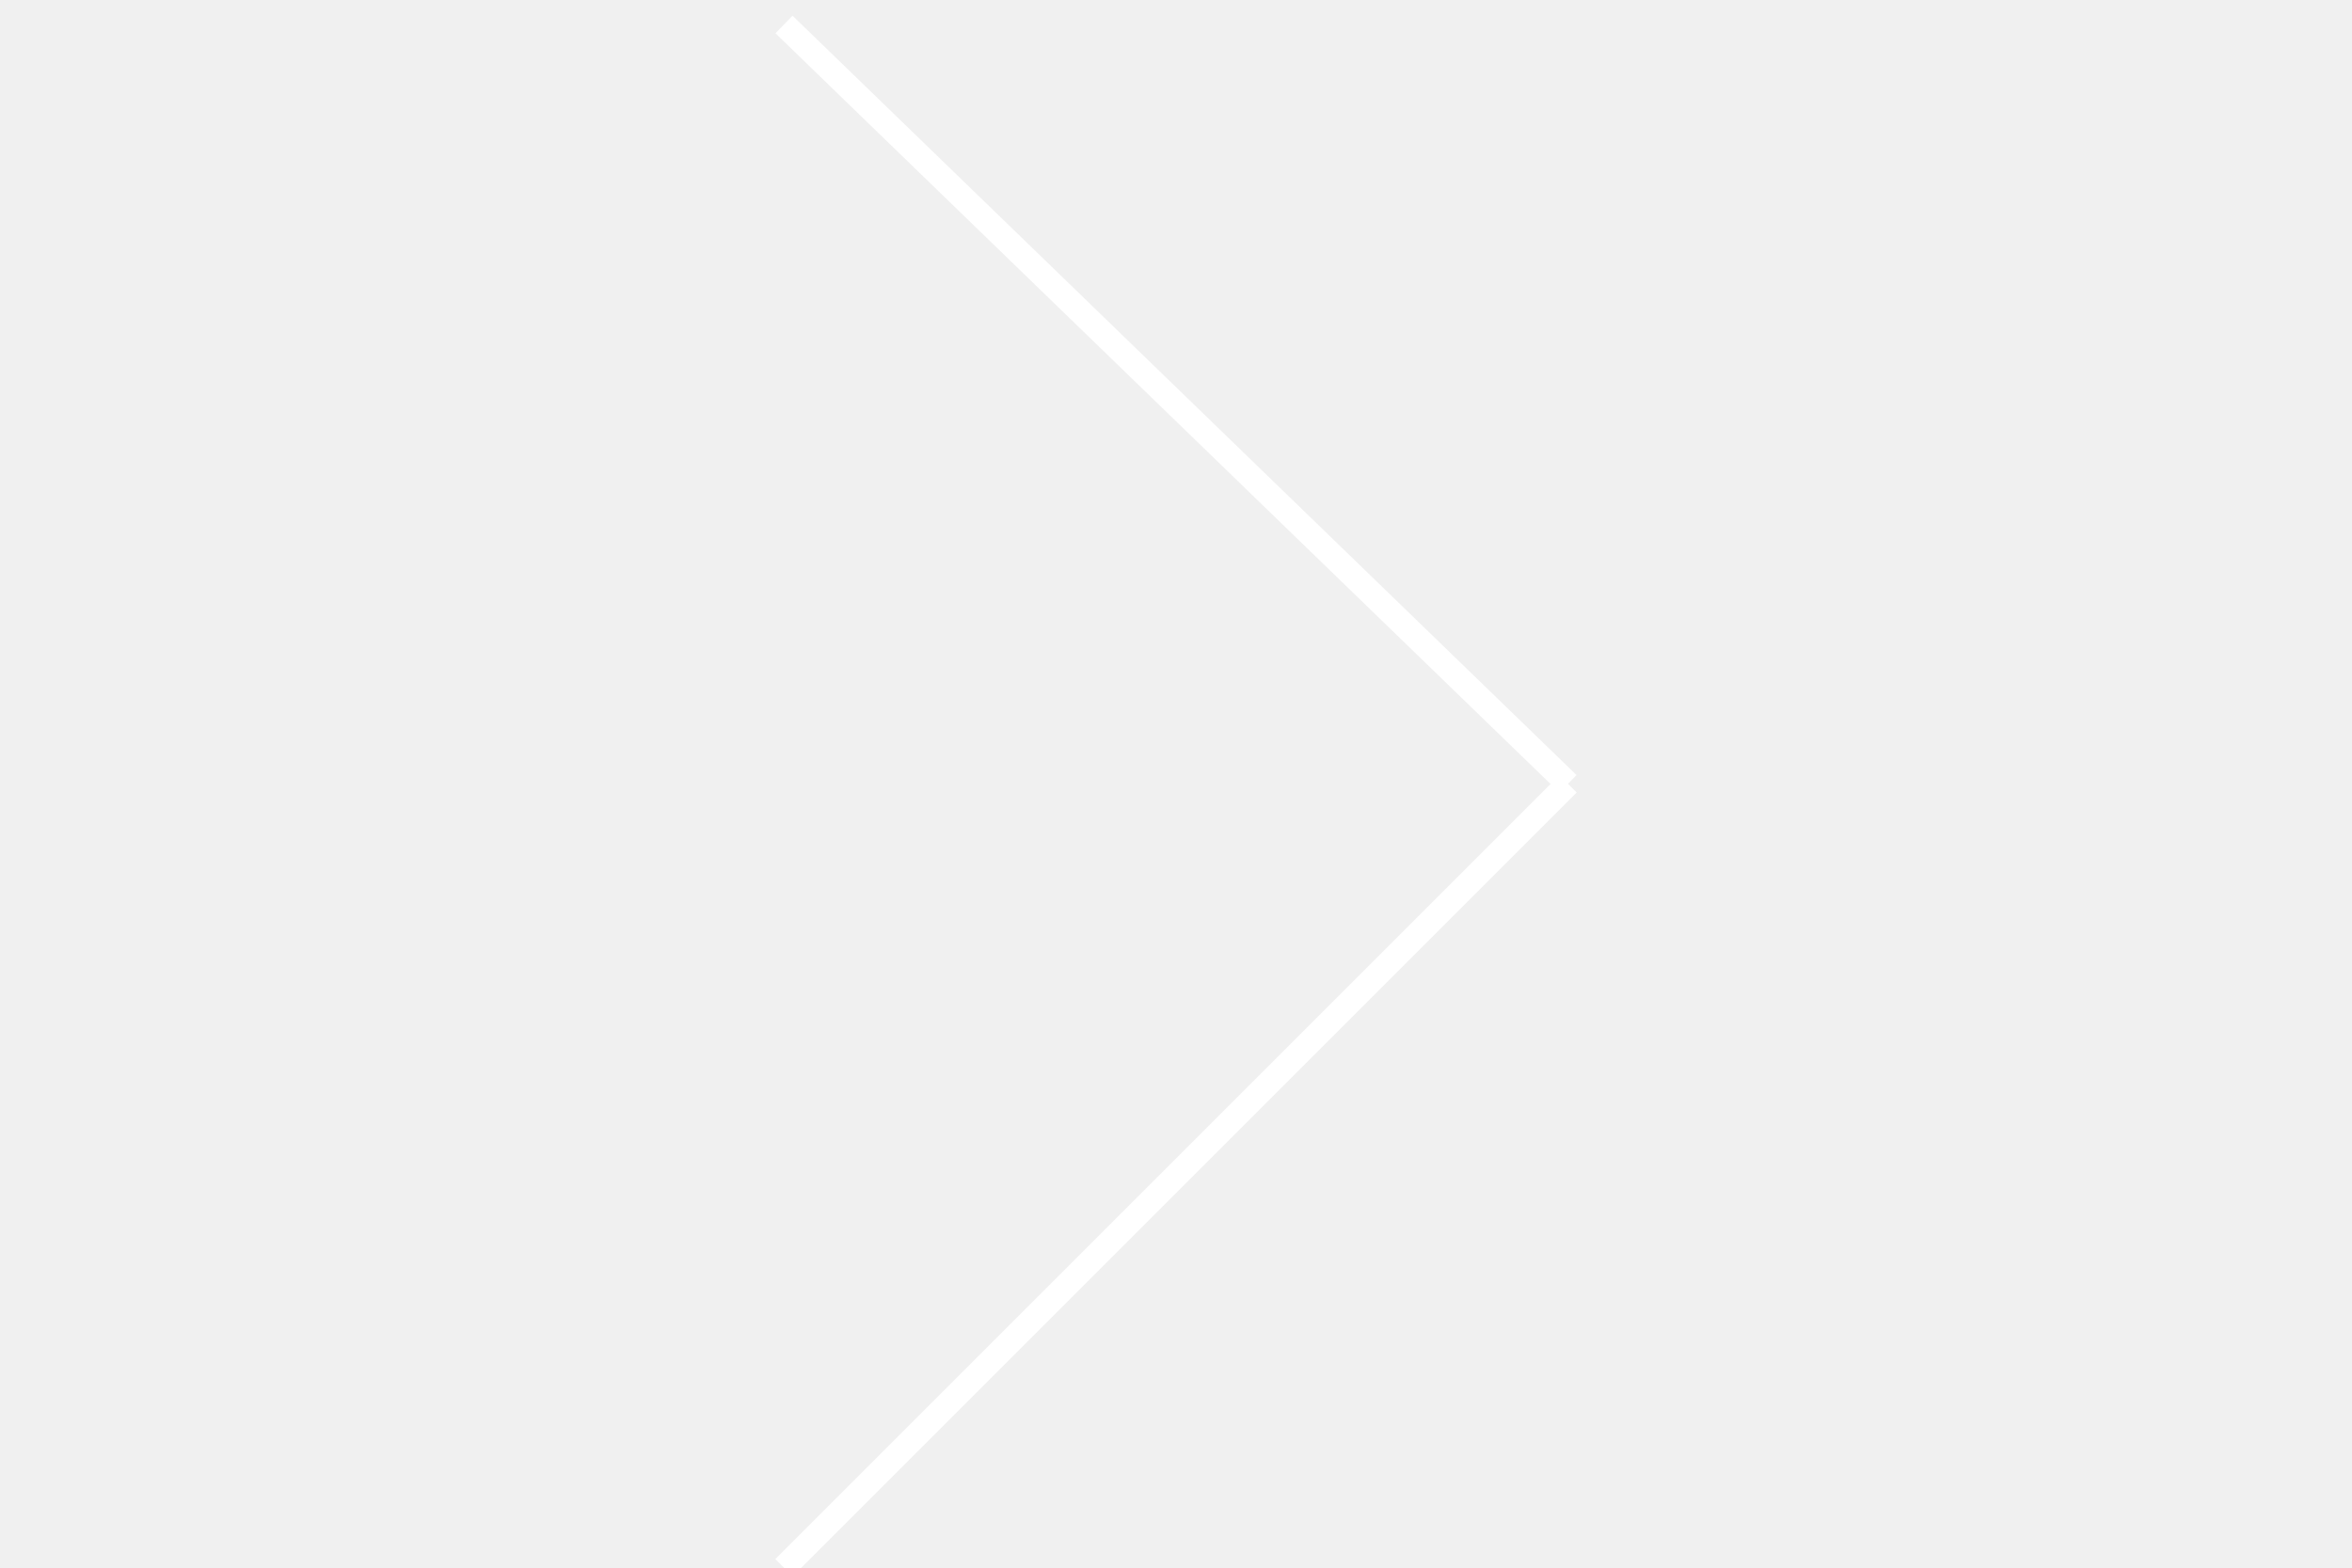
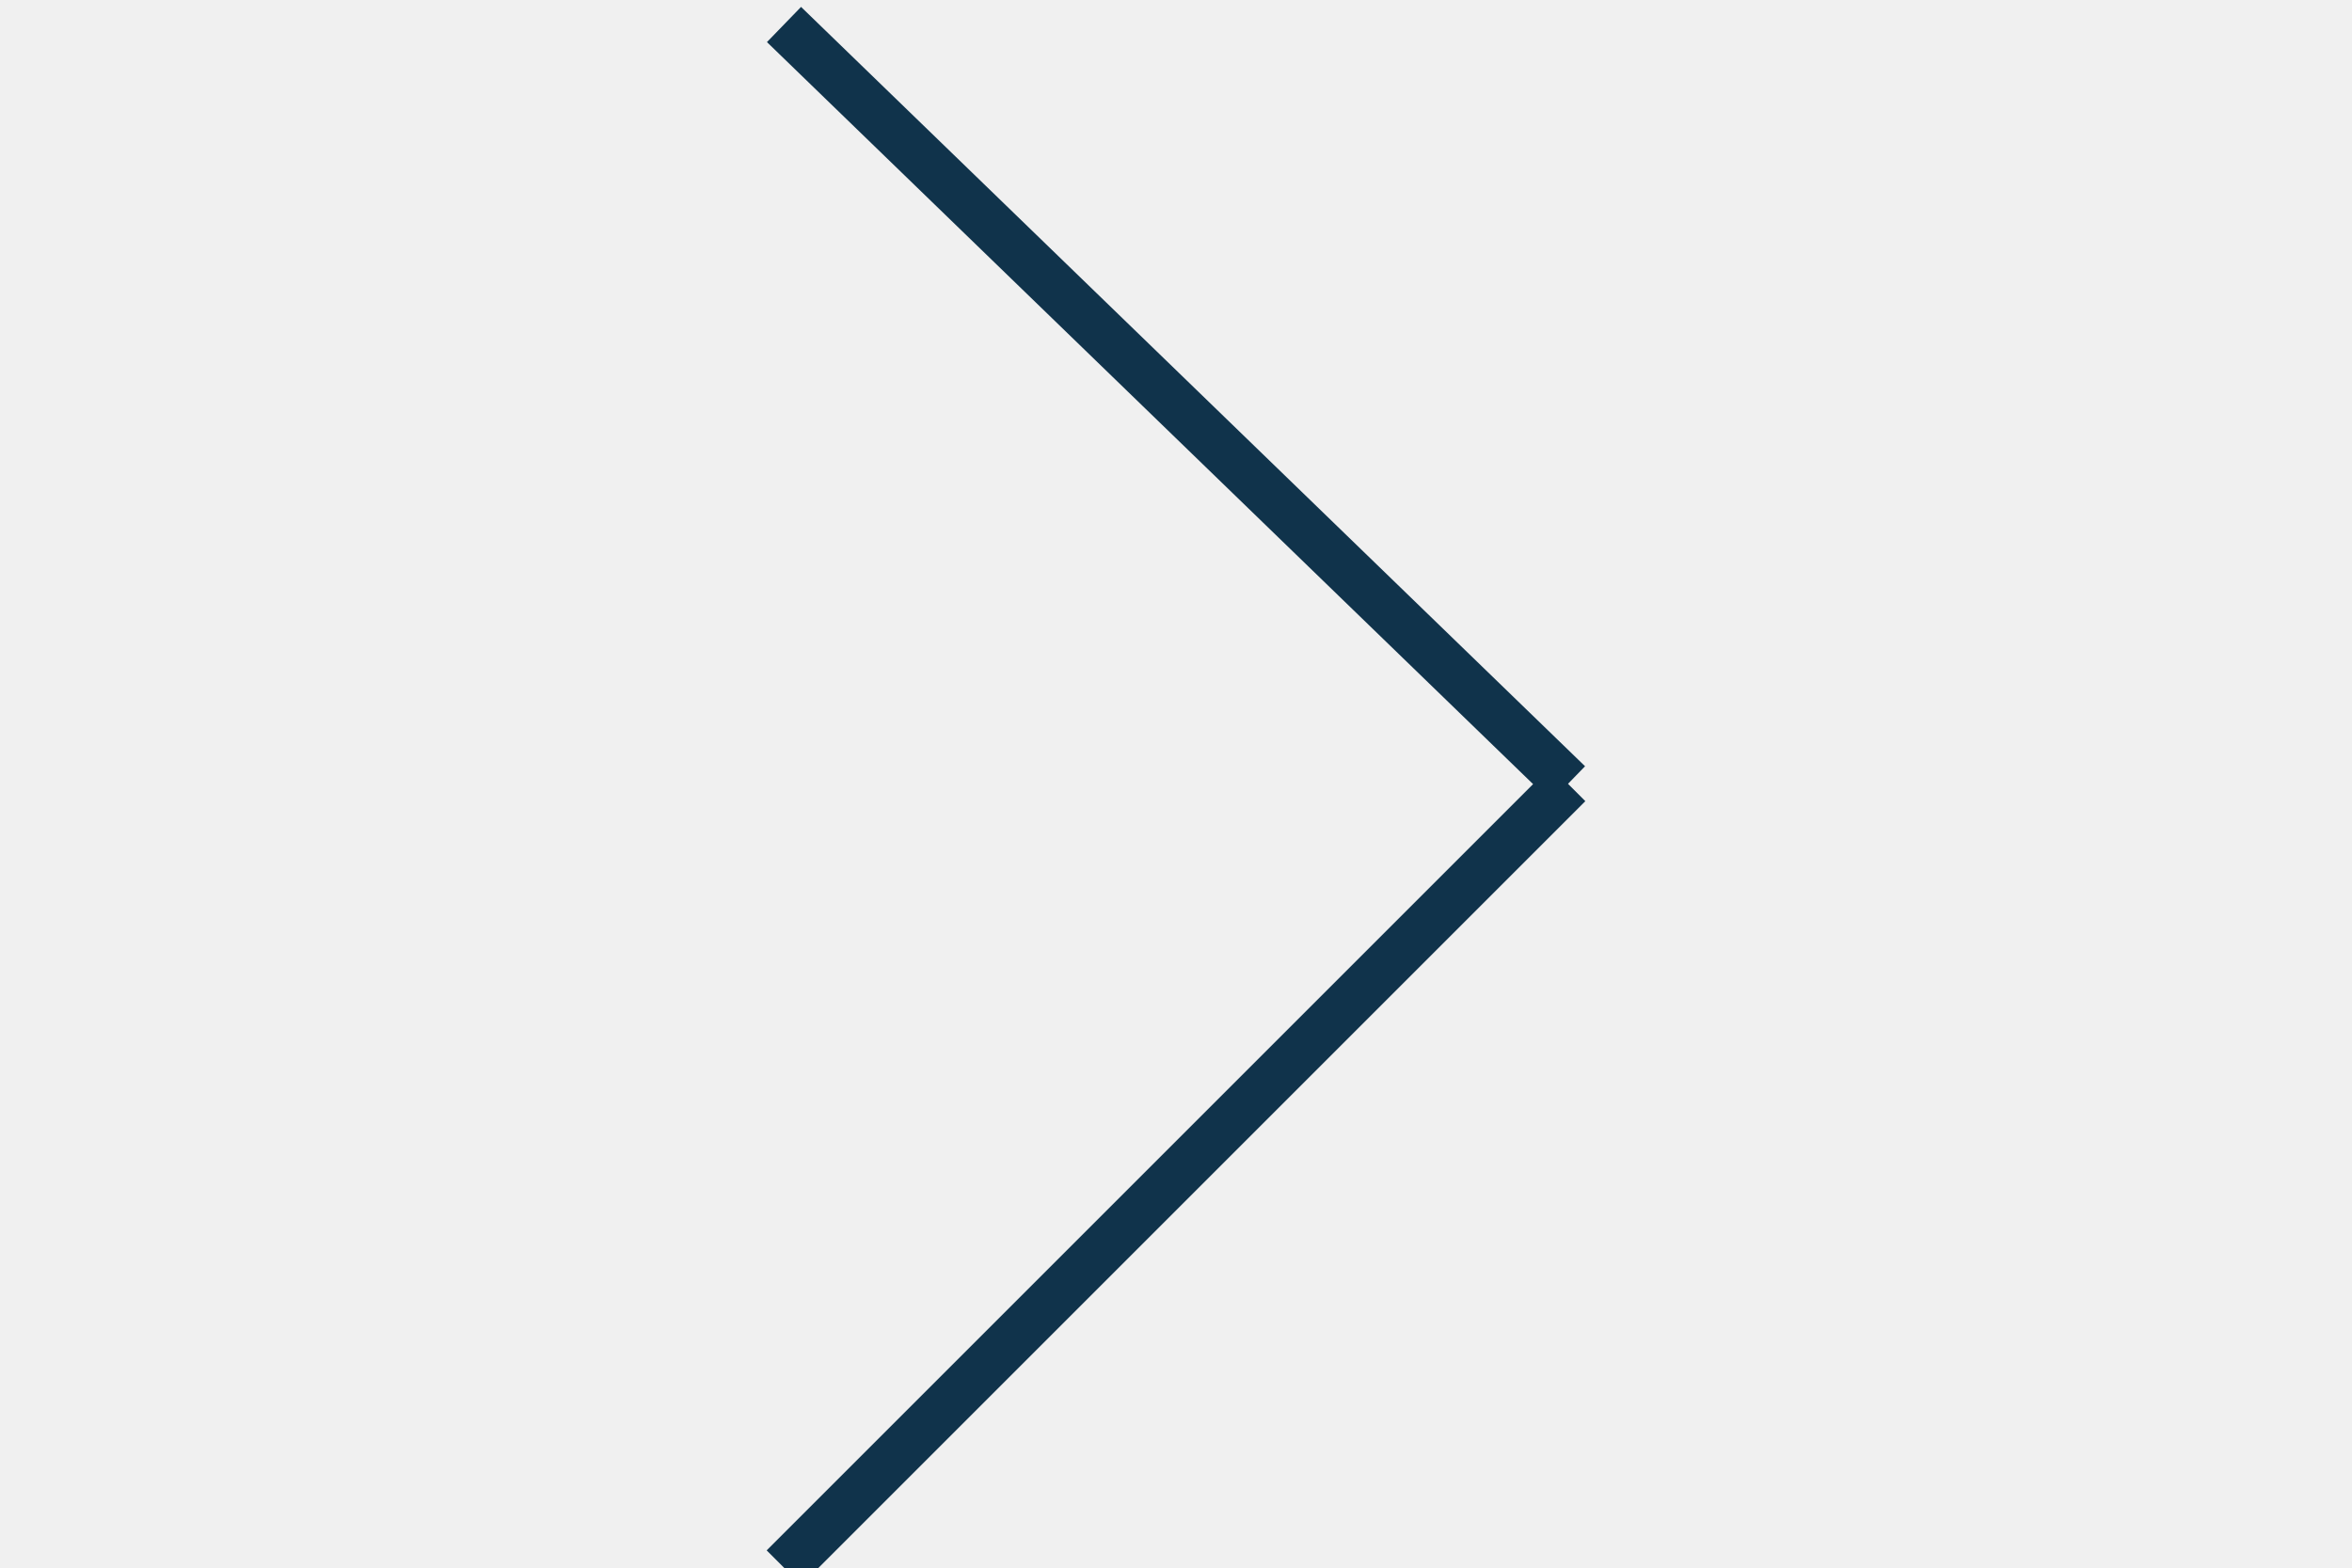
<svg xmlns="http://www.w3.org/2000/svg" width="96px" height="64px" viewBox="0 0 96 64" zoomAndPan="disable">
-   <line x1="32" y1="1" x2="64" y2="32" style="stroke:#fff;stroke-width:1" />
-   <line x1="32" y1="64" x2="64" y2="32" style="stroke:#fff;stroke-width:1" />
+   <line x1="32" y1="1" x2="64" y2="32" style="stroke:#10334b;stroke-width:2" />
+   <line x1="32" y1="64" x2="64" y2="32" style="stroke:#10334b;stroke-width:2" />
</svg>
